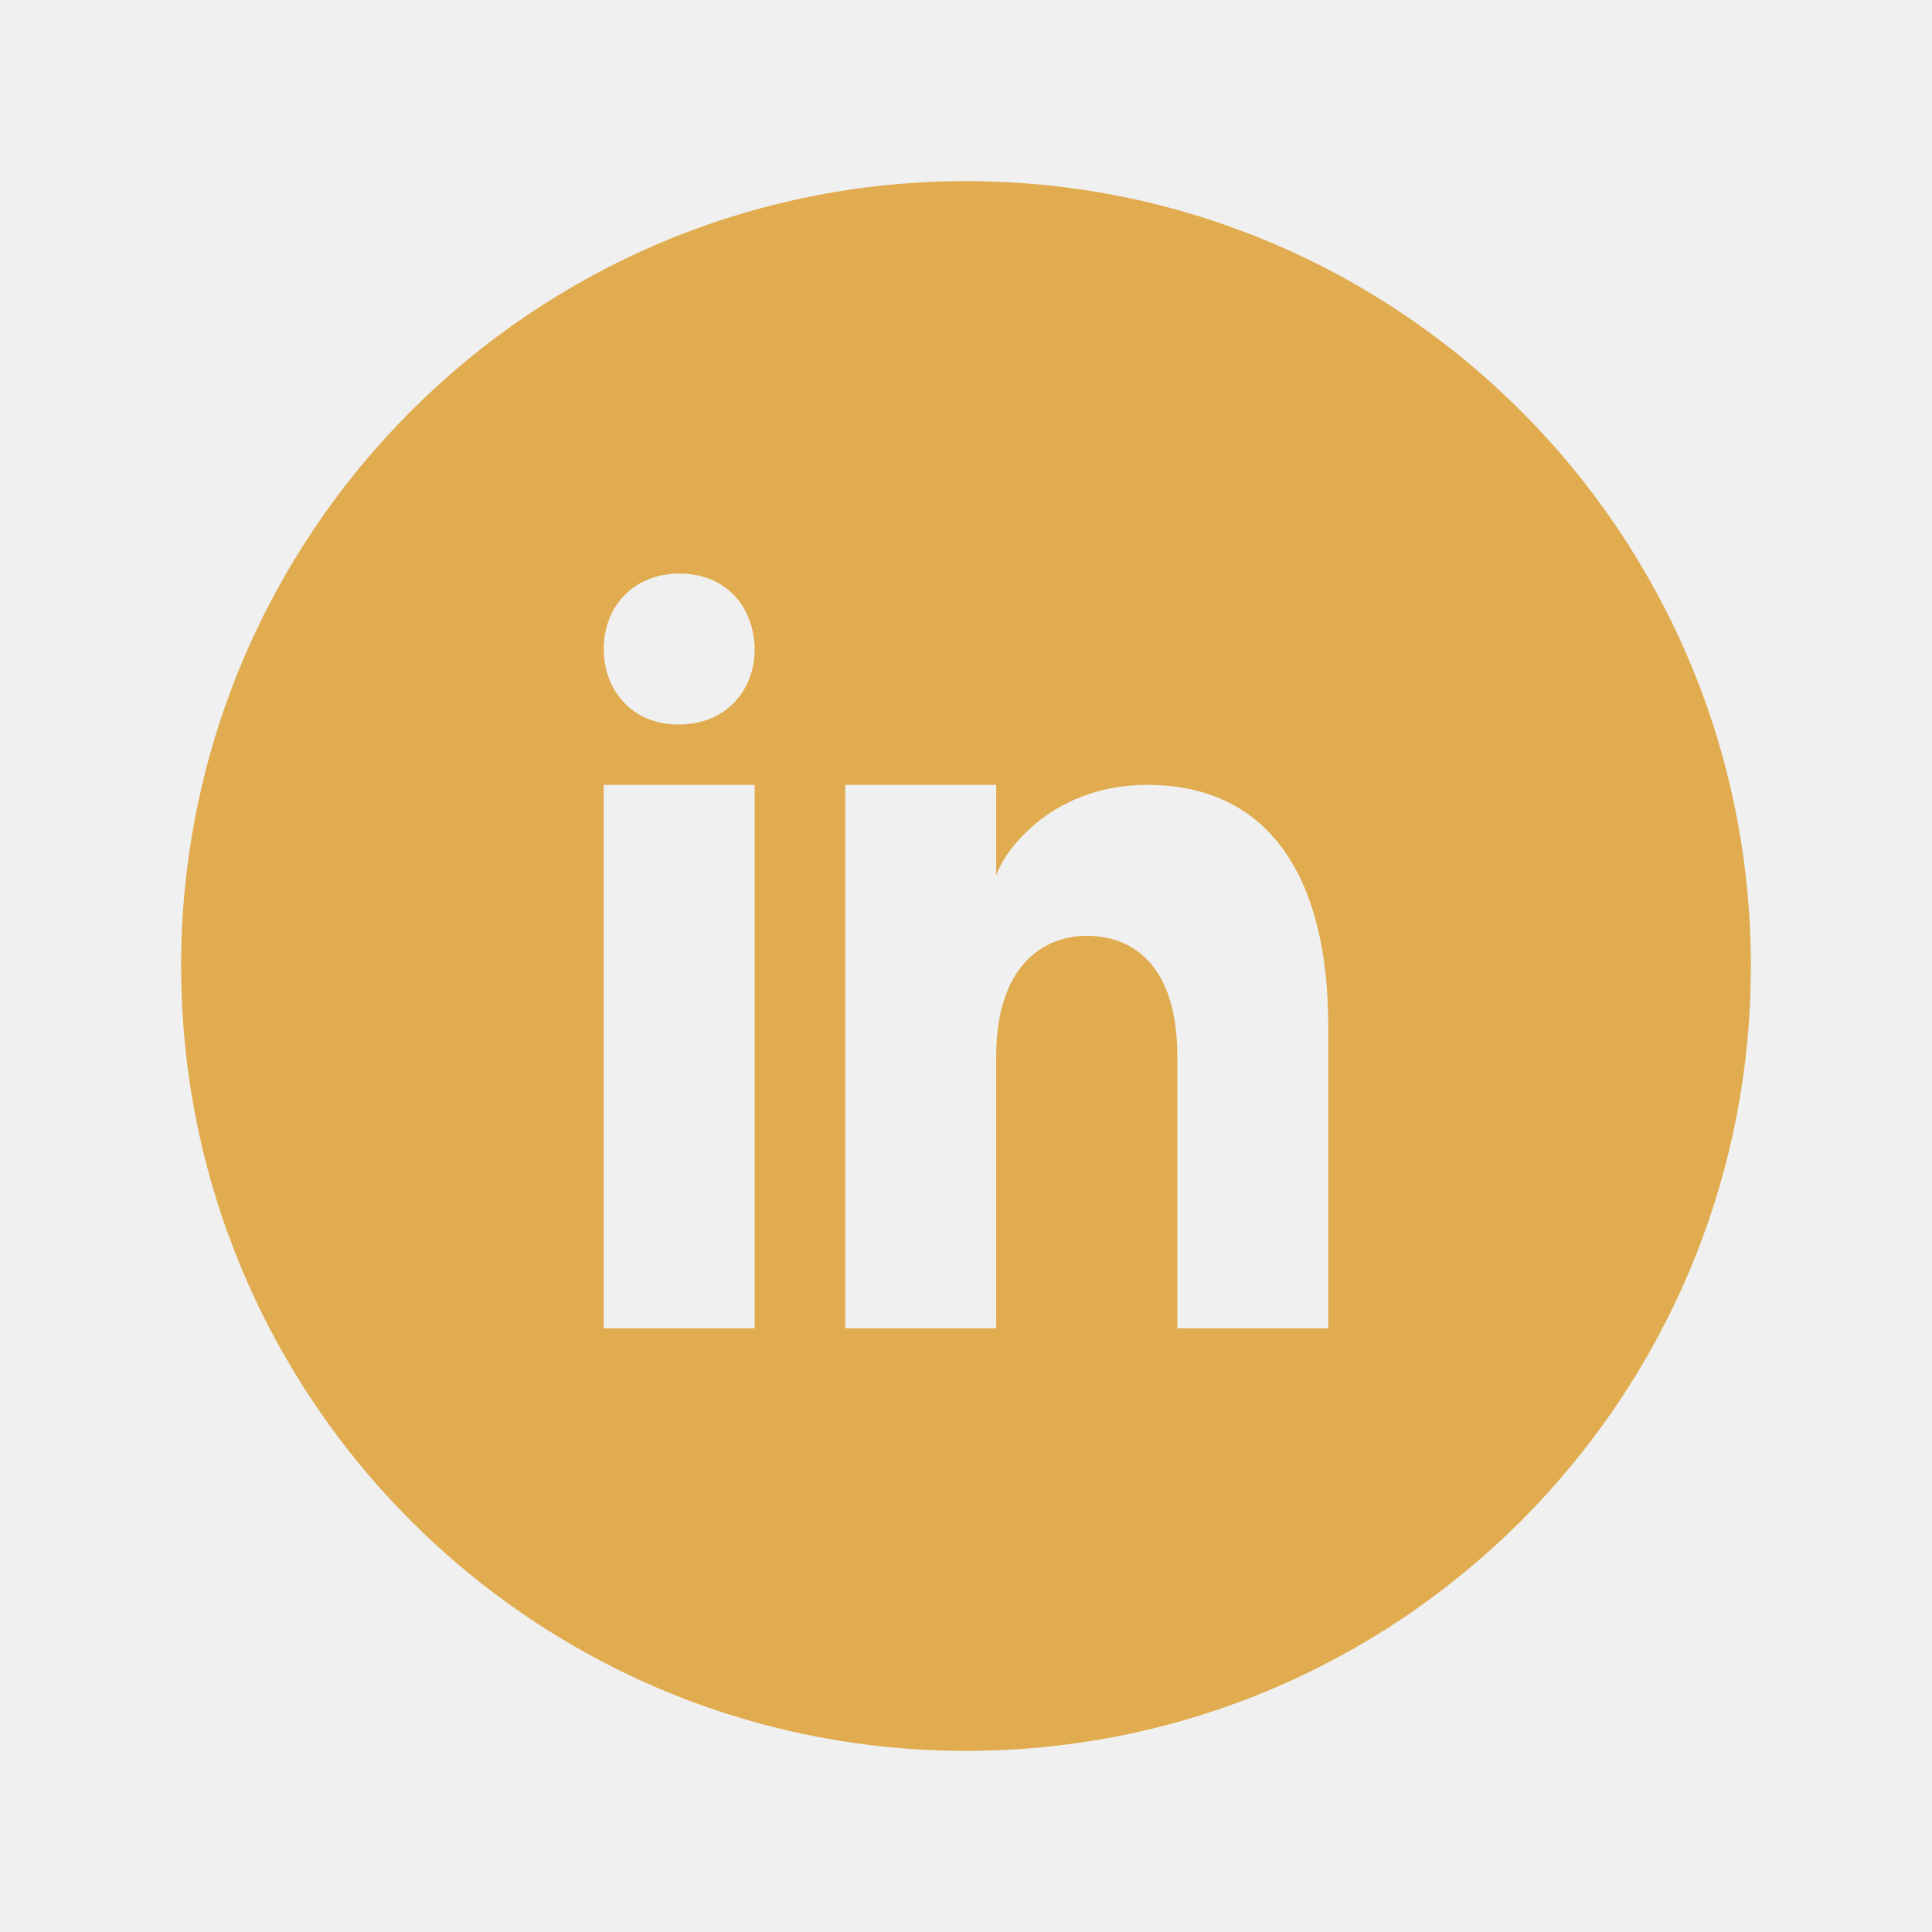
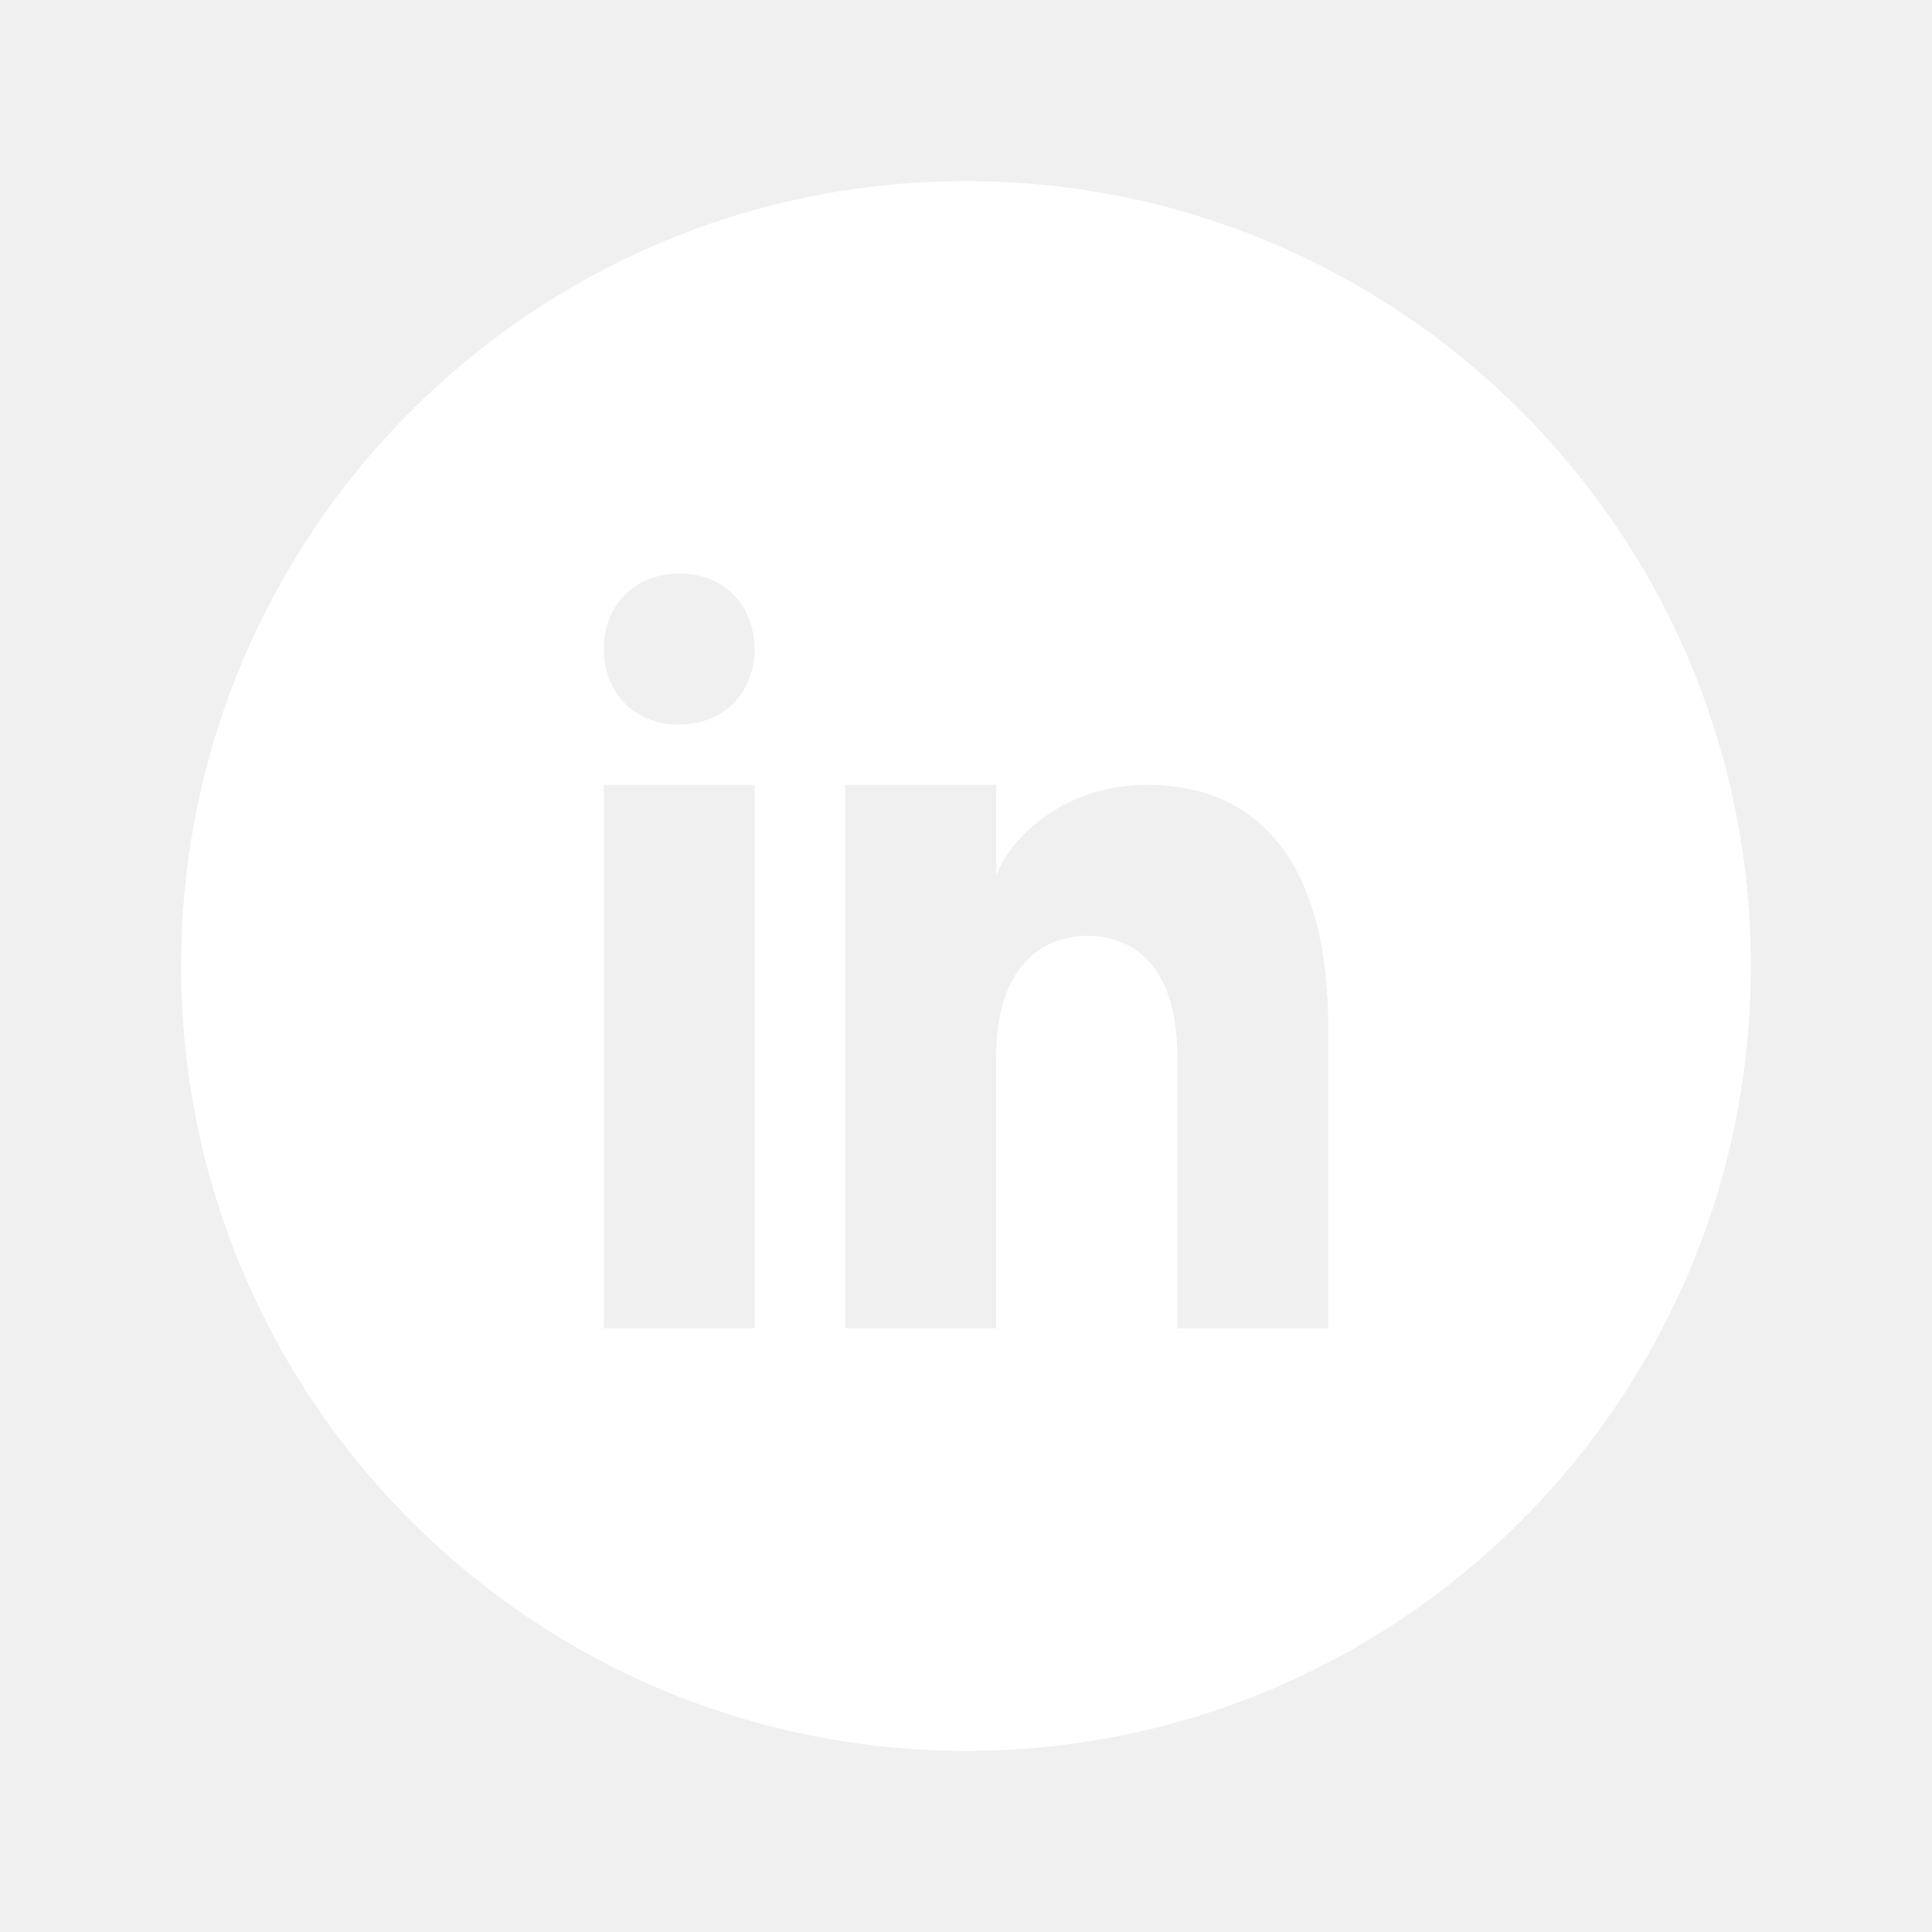
<svg xmlns="http://www.w3.org/2000/svg" viewBox="0,0,256,256" width="64px" height="64px">
-   <g fill="#e1ac50" fill-rule="nonzero" stroke="none" stroke-width="1" stroke-linecap="butt" stroke-linejoin="miter" stroke-miterlimit="10" stroke-dasharray="" stroke-dashoffset="0" font-family="none" font-weight="none" font-size="none" text-anchor="none" style="mix-blend-mode: normal">
+   <g fill="#fff" fill-rule="nonzero" stroke="none" stroke-width="1" stroke-linecap="butt" stroke-linejoin="miter" stroke-miterlimit="10" stroke-dasharray="" stroke-dashoffset="0" font-family="none" font-weight="none" font-size="none" text-anchor="none" style="mix-blend-mode: normal">
    <g transform="scale(4,4)">
      <path d="M32,6c-14.359,0 -26,11.641 -26,26c0,14.359 11.641,26 26,26c14.359,0 26,-11.641 26,-26c0,-14.359 -11.641,-26 -26,-26zM25,44h-5v-18h5zM22.485,24h-0.028c-1.492,0 -2.457,-1.112 -2.457,-2.501c0,-1.419 0.995,-2.499 2.514,-2.499c1.521,0 2.458,1.08 2.486,2.499c0,1.388 -0.965,2.501 -2.515,2.501zM44,44h-5v-9c0,-3 -1.446,-4 -3,-4c-1.445,0 -3,1 -3,4v9h-5v-18h5v3c0.343,-0.981 1.984,-3 5,-3c4,0 6,3 6,8z" />
    </g>
  </g>
</svg>
